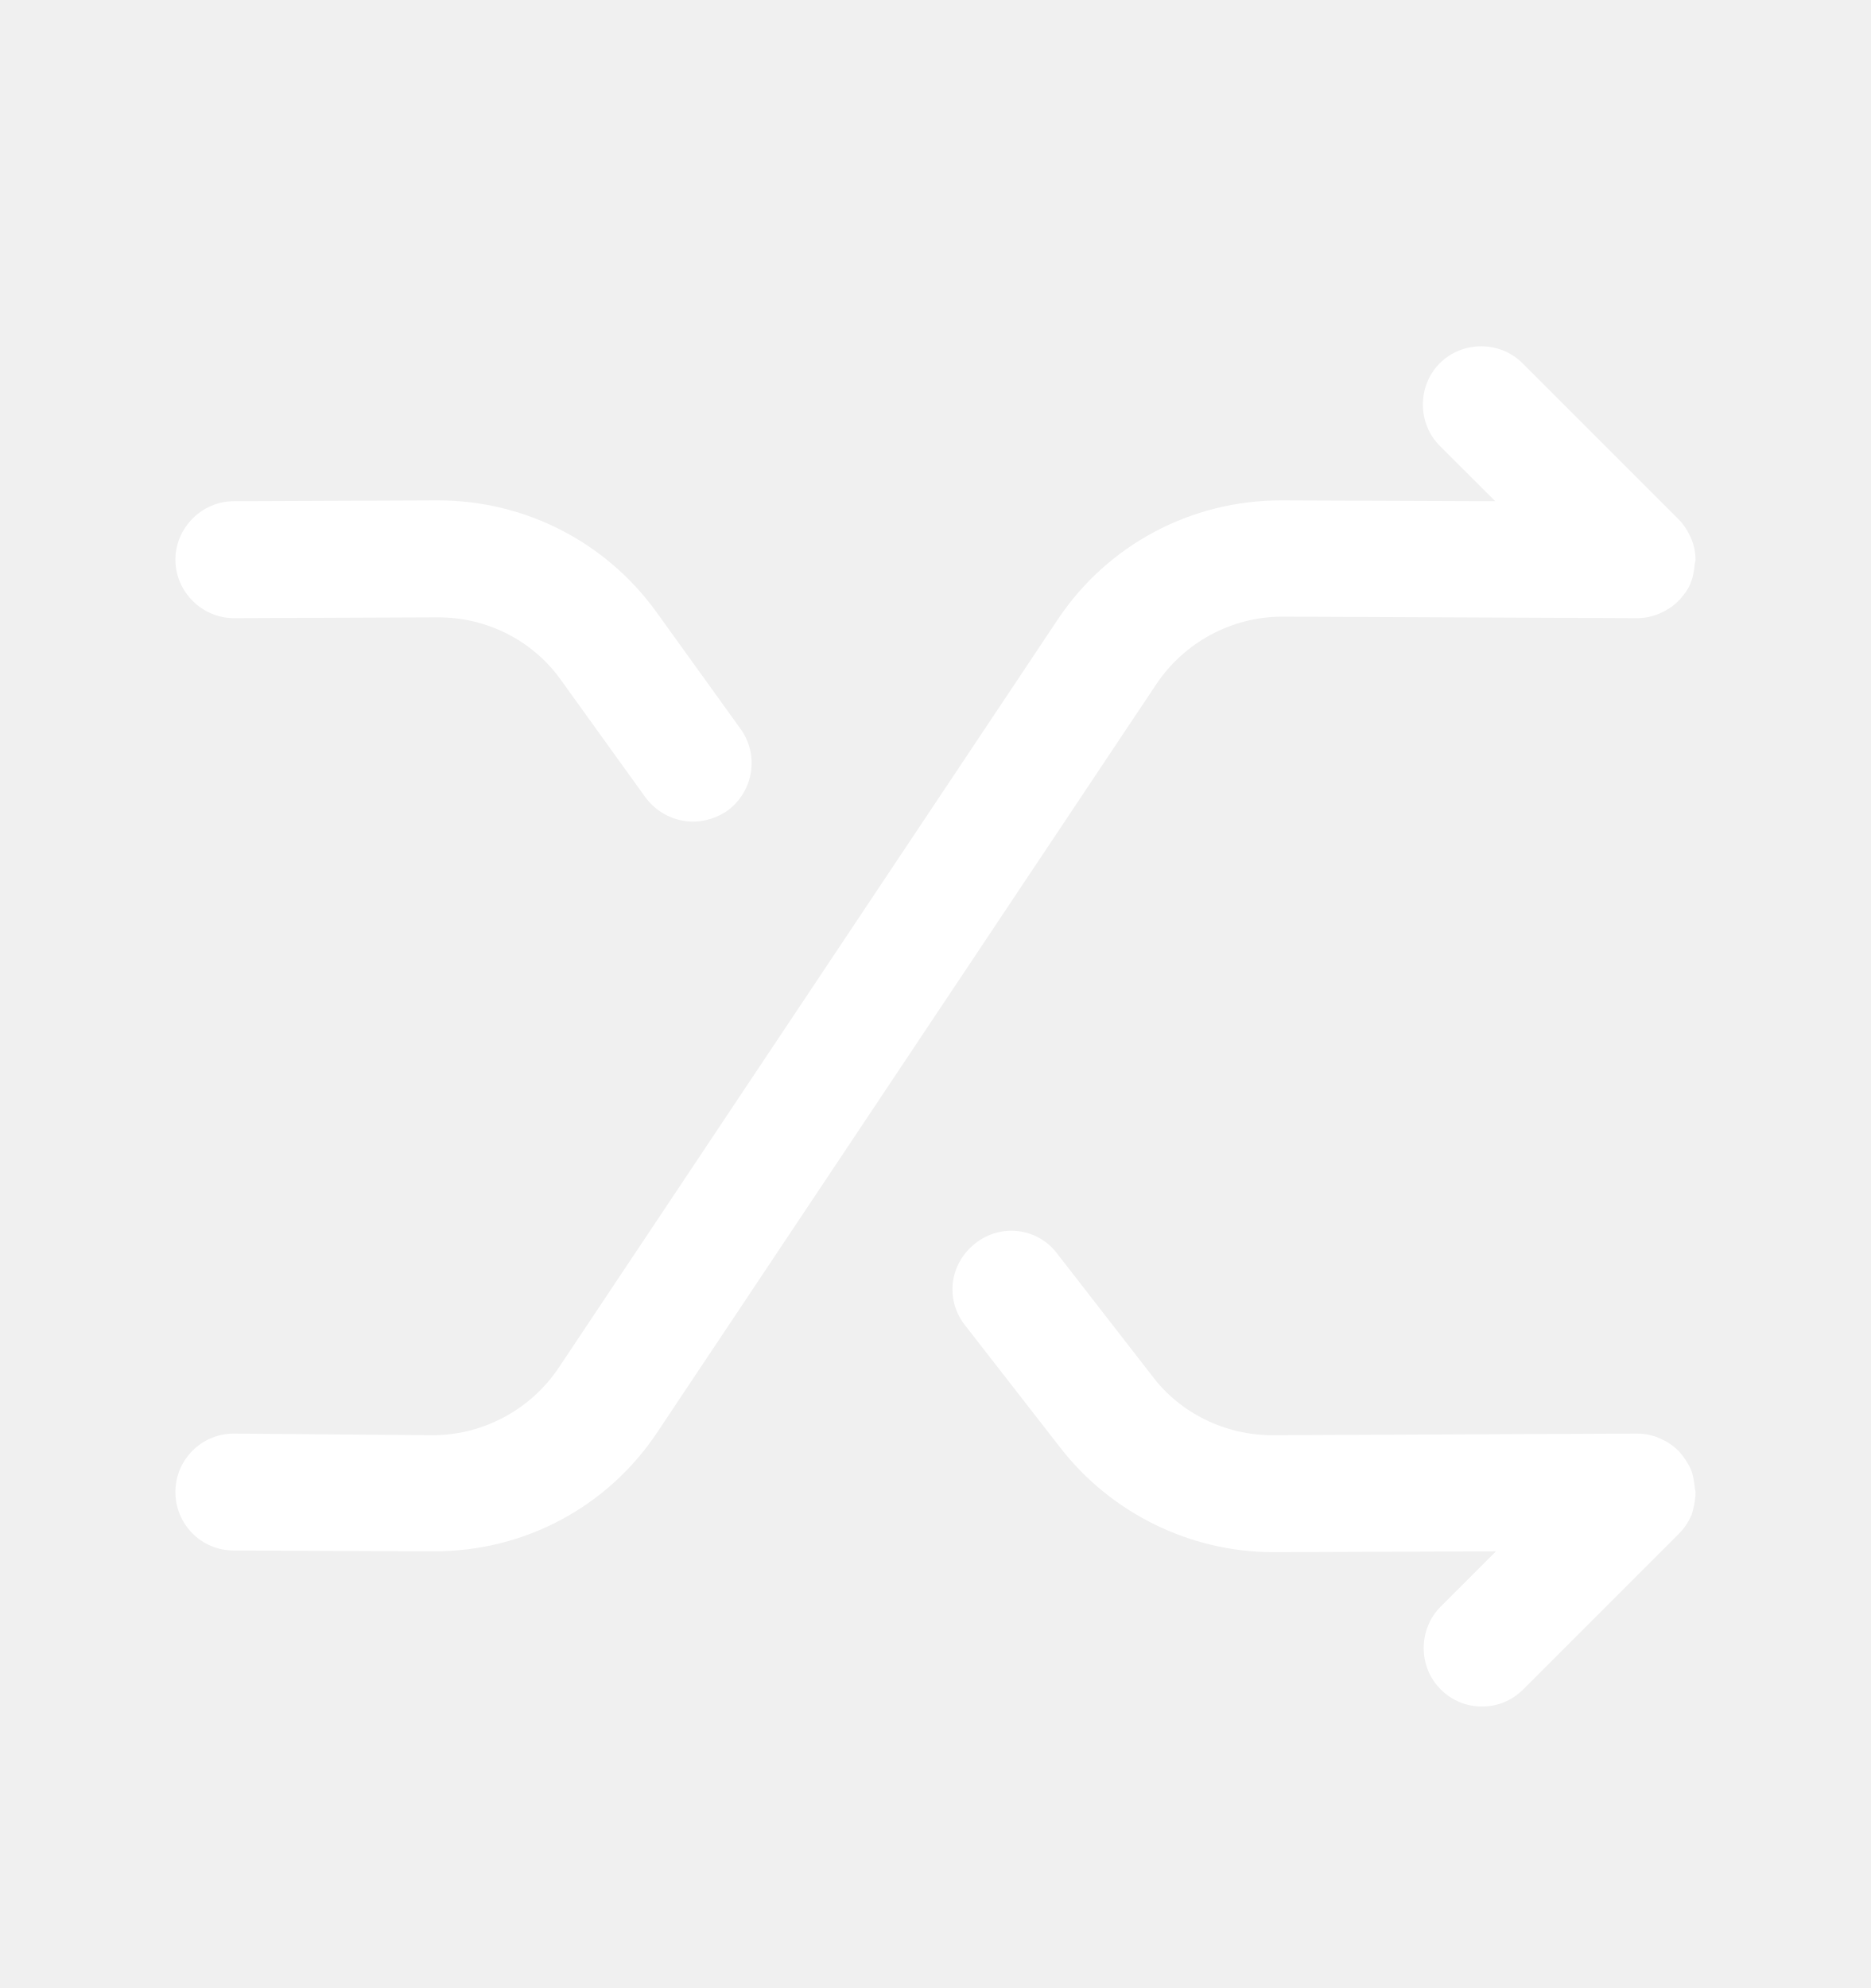
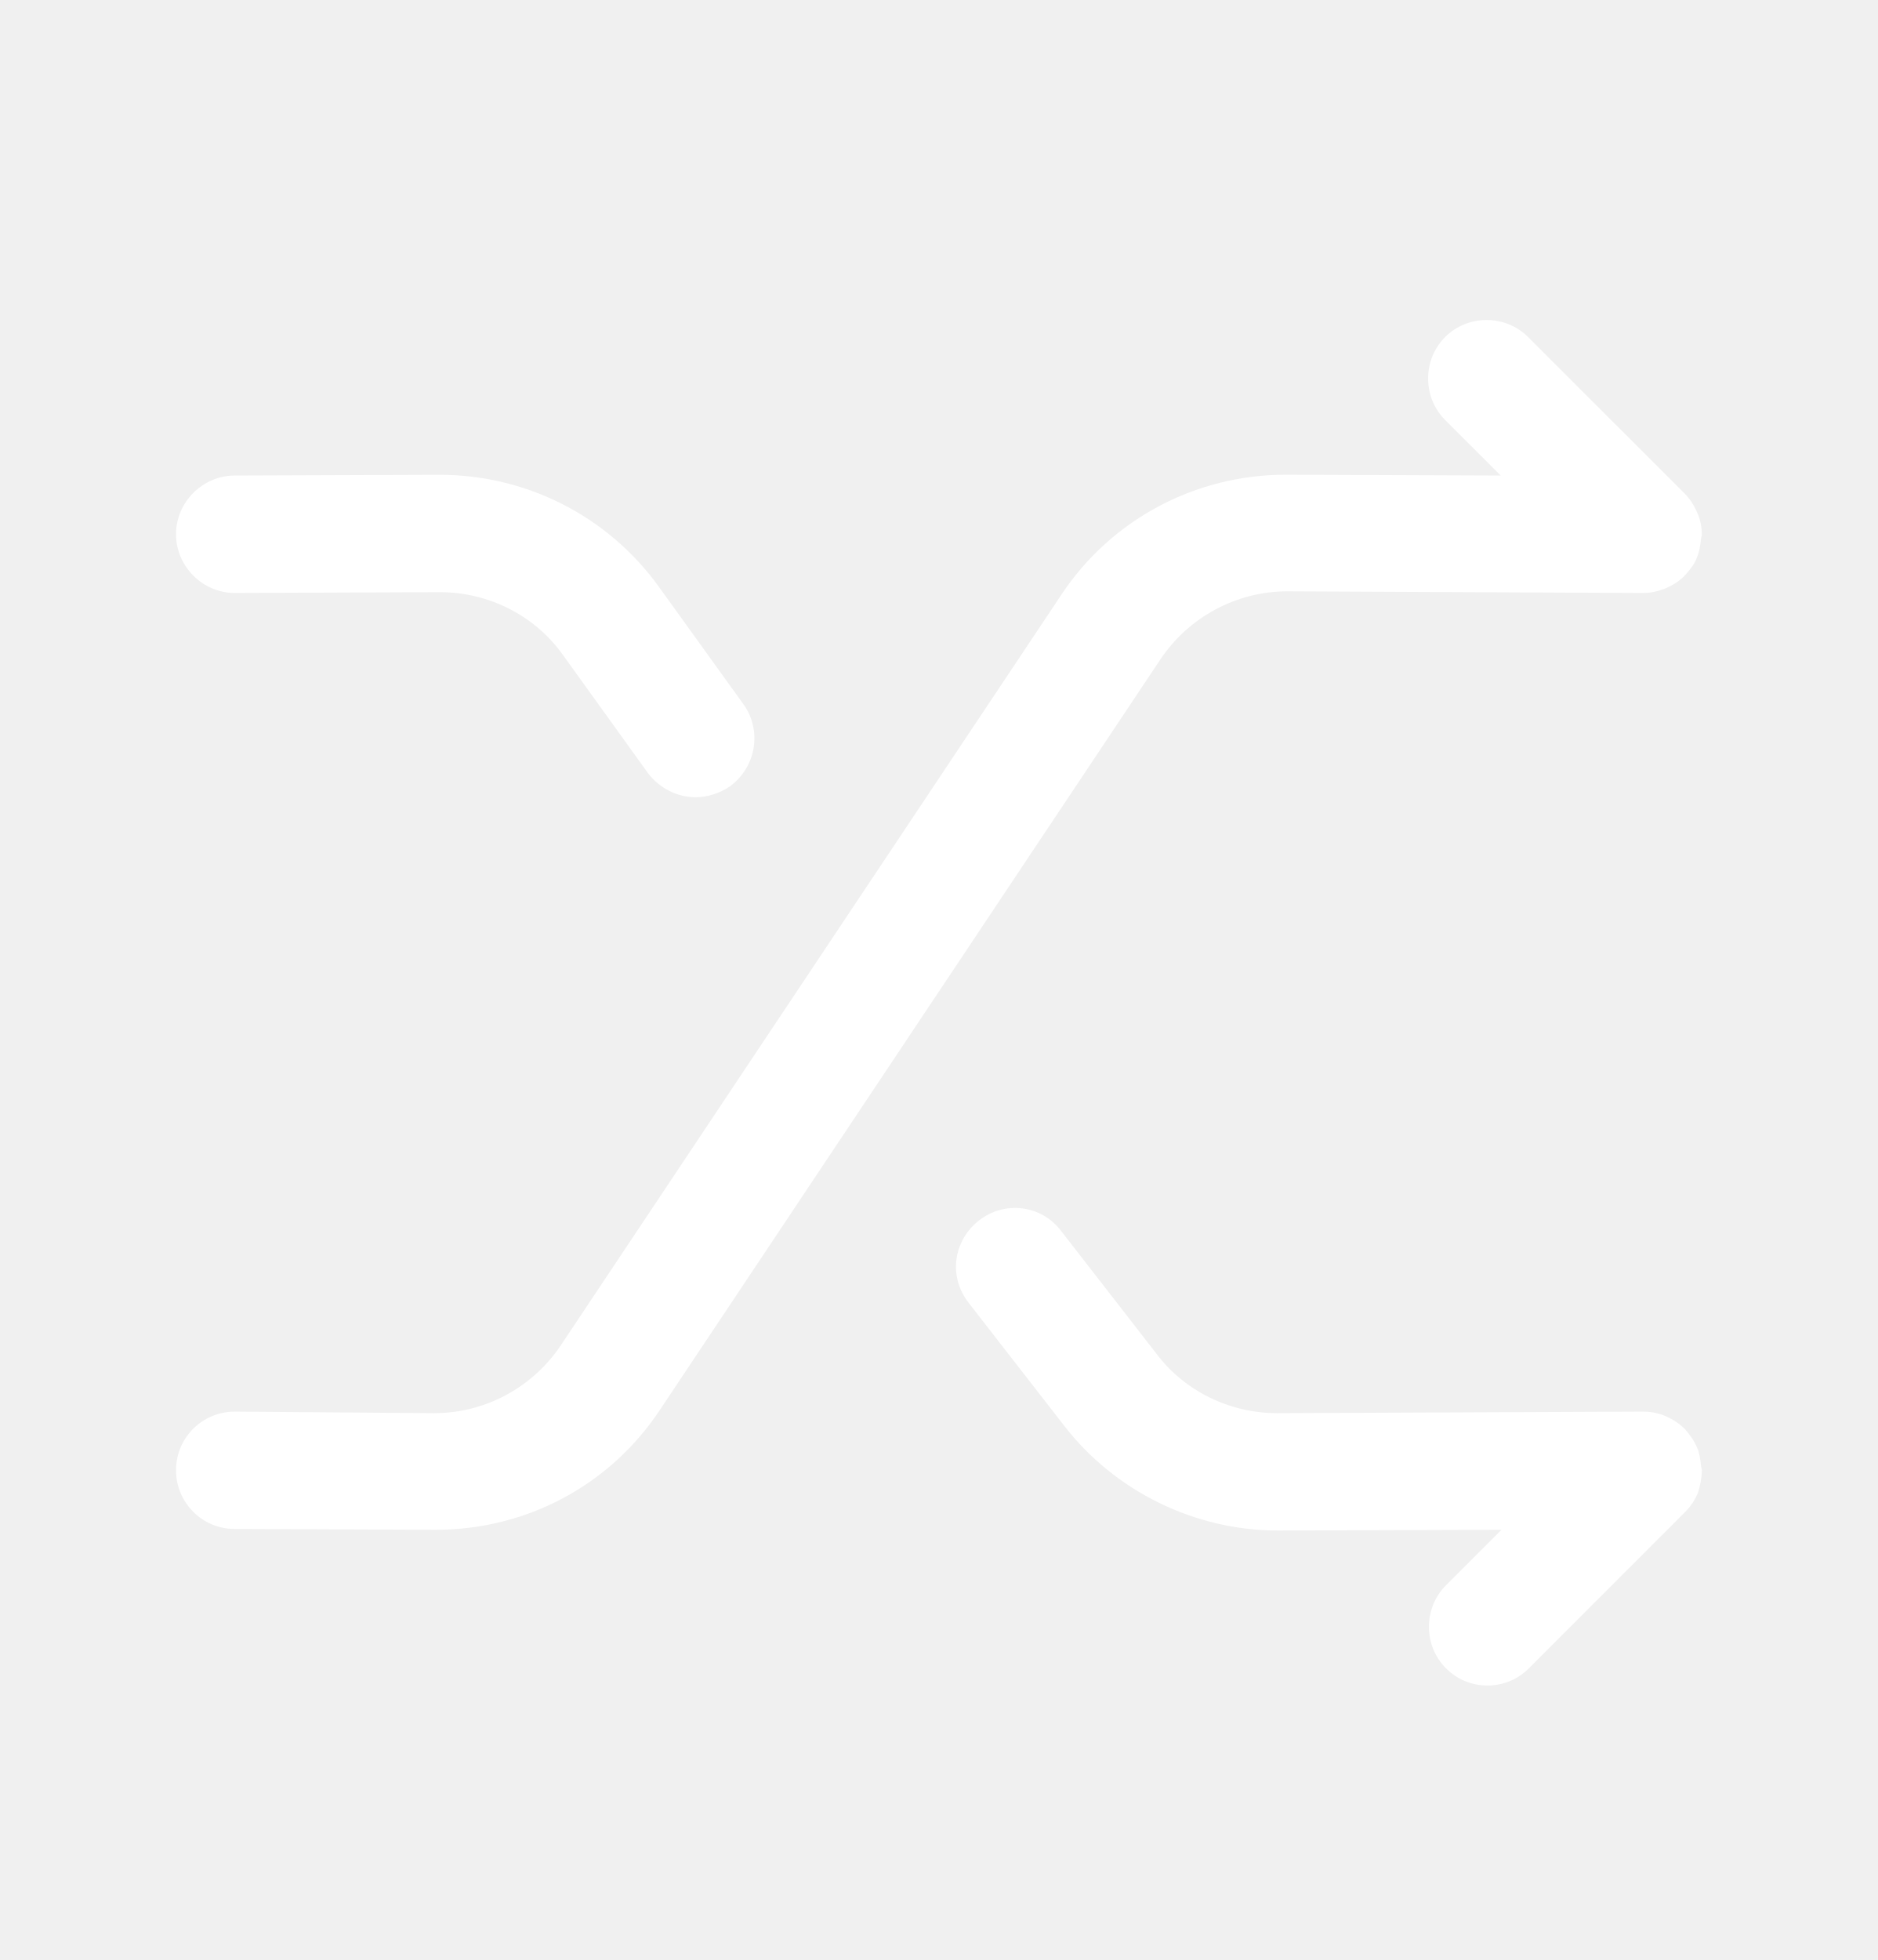
- <svg xmlns="http://www.w3.org/2000/svg" width="16" height="17" viewBox="0 0 16 17" fill="none">
-   <path d="M14.5 12.759C14.5 12.746 14.493 12.733 14.493 12.719C14.487 12.666 14.48 12.613 14.46 12.566C14.433 12.506 14.4 12.459 14.36 12.413C14.36 12.413 14.36 12.406 14.353 12.406C14.307 12.359 14.253 12.326 14.193 12.299C14.133 12.273 14.067 12.259 14 12.259L10.887 12.273C10.887 12.273 10.887 12.273 10.88 12.273C10.48 12.273 10.093 12.086 9.853 11.766L9.04 10.719C8.873 10.499 8.56 10.459 8.34 10.633C8.12 10.806 8.08 11.113 8.253 11.333L9.067 12.379C9.5 12.939 10.18 13.273 10.887 13.273H10.893L12.793 13.266L12.32 13.739C12.127 13.933 12.127 14.253 12.32 14.446C12.42 14.546 12.547 14.593 12.673 14.593C12.8 14.593 12.927 14.546 13.027 14.446L14.36 13.113C14.407 13.066 14.44 13.013 14.467 12.953C14.487 12.886 14.5 12.819 14.5 12.759Z" fill="white" />
-   <path d="M5.613 5.233C5.18 4.633 4.487 4.279 3.747 4.279C3.74 4.279 3.74 4.279 3.733 4.279L2 4.286C1.727 4.286 1.5 4.513 1.5 4.786C1.5 5.059 1.727 5.286 2 5.286L3.74 5.279H3.747C4.167 5.279 4.56 5.479 4.8 5.819L5.52 6.819C5.62 6.953 5.773 7.026 5.927 7.026C6.027 7.026 6.133 6.993 6.22 6.933C6.447 6.766 6.493 6.453 6.333 6.233L5.613 5.233Z" fill="white" />
-   <path d="M14.493 4.826C14.493 4.813 14.5 4.799 14.5 4.793C14.5 4.726 14.487 4.659 14.46 4.599C14.433 4.539 14.4 4.486 14.353 4.439L13.02 3.106C12.827 2.913 12.507 2.913 12.313 3.106C12.12 3.299 12.12 3.619 12.313 3.813L12.787 4.286L10.967 4.279C10.96 4.279 10.96 4.279 10.953 4.279C10.187 4.279 9.467 4.659 9.04 5.306L4.78 11.693C4.54 12.053 4.133 12.273 3.7 12.273H3.693L2 12.259C1.727 12.259 1.5 12.479 1.5 12.759C1.5 13.033 1.72 13.259 2 13.259L3.7 13.266C3.707 13.266 3.707 13.266 3.713 13.266C4.487 13.266 5.2 12.886 5.627 12.239L9.887 5.853C10.127 5.493 10.533 5.273 10.967 5.273H10.973L14 5.286C14.067 5.286 14.127 5.273 14.193 5.246C14.253 5.219 14.307 5.186 14.353 5.139C14.353 5.139 14.353 5.133 14.36 5.133C14.4 5.086 14.44 5.039 14.46 4.979C14.48 4.933 14.487 4.879 14.493 4.826Z" fill="white" />
+ <svg xmlns="http://www.w3.org/2000/svg" width="23" height="24" viewBox="0 0 23 24" fill="none">
+   <path d="M20.844 18.003C20.844 17.984 20.834 17.965 20.834 17.946C20.825 17.869 20.815 17.793 20.786 17.726C20.748 17.639 20.7 17.572 20.642 17.505C20.642 17.505 20.642 17.496 20.633 17.496C20.566 17.428 20.489 17.381 20.403 17.342C20.317 17.304 20.221 17.285 20.125 17.285L15.65 17.304C15.65 17.304 15.65 17.304 15.64 17.304C15.065 17.304 14.509 17.036 14.164 16.576L12.995 15.071C12.755 14.755 12.305 14.697 11.989 14.946C11.672 15.196 11.615 15.636 11.864 15.953L13.033 17.457C13.656 18.262 14.634 18.741 15.65 18.741H15.659L18.39 18.732L17.71 19.412C17.432 19.69 17.432 20.15 17.71 20.428C17.854 20.572 18.036 20.639 18.218 20.639C18.4 20.639 18.582 20.572 18.726 20.428L20.642 18.511C20.71 18.444 20.758 18.368 20.796 18.281C20.825 18.186 20.844 18.09 20.844 18.003Z" fill="white" />
+   <path d="M8.069 7.184C7.446 6.321 6.45 5.814 5.386 5.814C5.376 5.814 5.376 5.814 5.367 5.814L2.875 5.823C2.482 5.823 2.156 6.149 2.156 6.542C2.156 6.935 2.482 7.261 2.875 7.261L5.376 7.251H5.386C5.99 7.251 6.555 7.539 6.9 8.027L7.935 9.465C8.079 9.656 8.299 9.762 8.52 9.762C8.663 9.762 8.817 9.714 8.941 9.628C9.267 9.388 9.334 8.938 9.104 8.621L8.069 7.184Z" fill="white" />
+   <path d="M20.834 6.599C20.834 6.58 20.844 6.561 20.844 6.551C20.844 6.456 20.825 6.36 20.786 6.273C20.748 6.187 20.7 6.111 20.633 6.043L18.716 4.127C18.438 3.849 17.978 3.849 17.7 4.127C17.422 4.405 17.422 4.865 17.7 5.143L18.381 5.823L15.765 5.813C15.755 5.813 15.755 5.813 15.745 5.813C14.643 5.813 13.608 6.36 12.995 7.289L6.871 16.47C6.526 16.988 5.942 17.304 5.319 17.304H5.309L2.875 17.285C2.482 17.285 2.156 17.601 2.156 18.003C2.156 18.396 2.473 18.722 2.875 18.722L5.319 18.732C5.328 18.732 5.328 18.732 5.338 18.732C6.45 18.732 7.475 18.186 8.088 17.256L14.212 8.075C14.557 7.558 15.142 7.241 15.765 7.241H15.774L20.125 7.261C20.221 7.261 20.307 7.241 20.403 7.203C20.489 7.165 20.566 7.117 20.633 7.05C20.633 7.05 20.633 7.04 20.642 7.04C20.7 6.973 20.758 6.906 20.786 6.82C20.815 6.753 20.825 6.676 20.834 6.599Z" fill="white" />
</svg>
